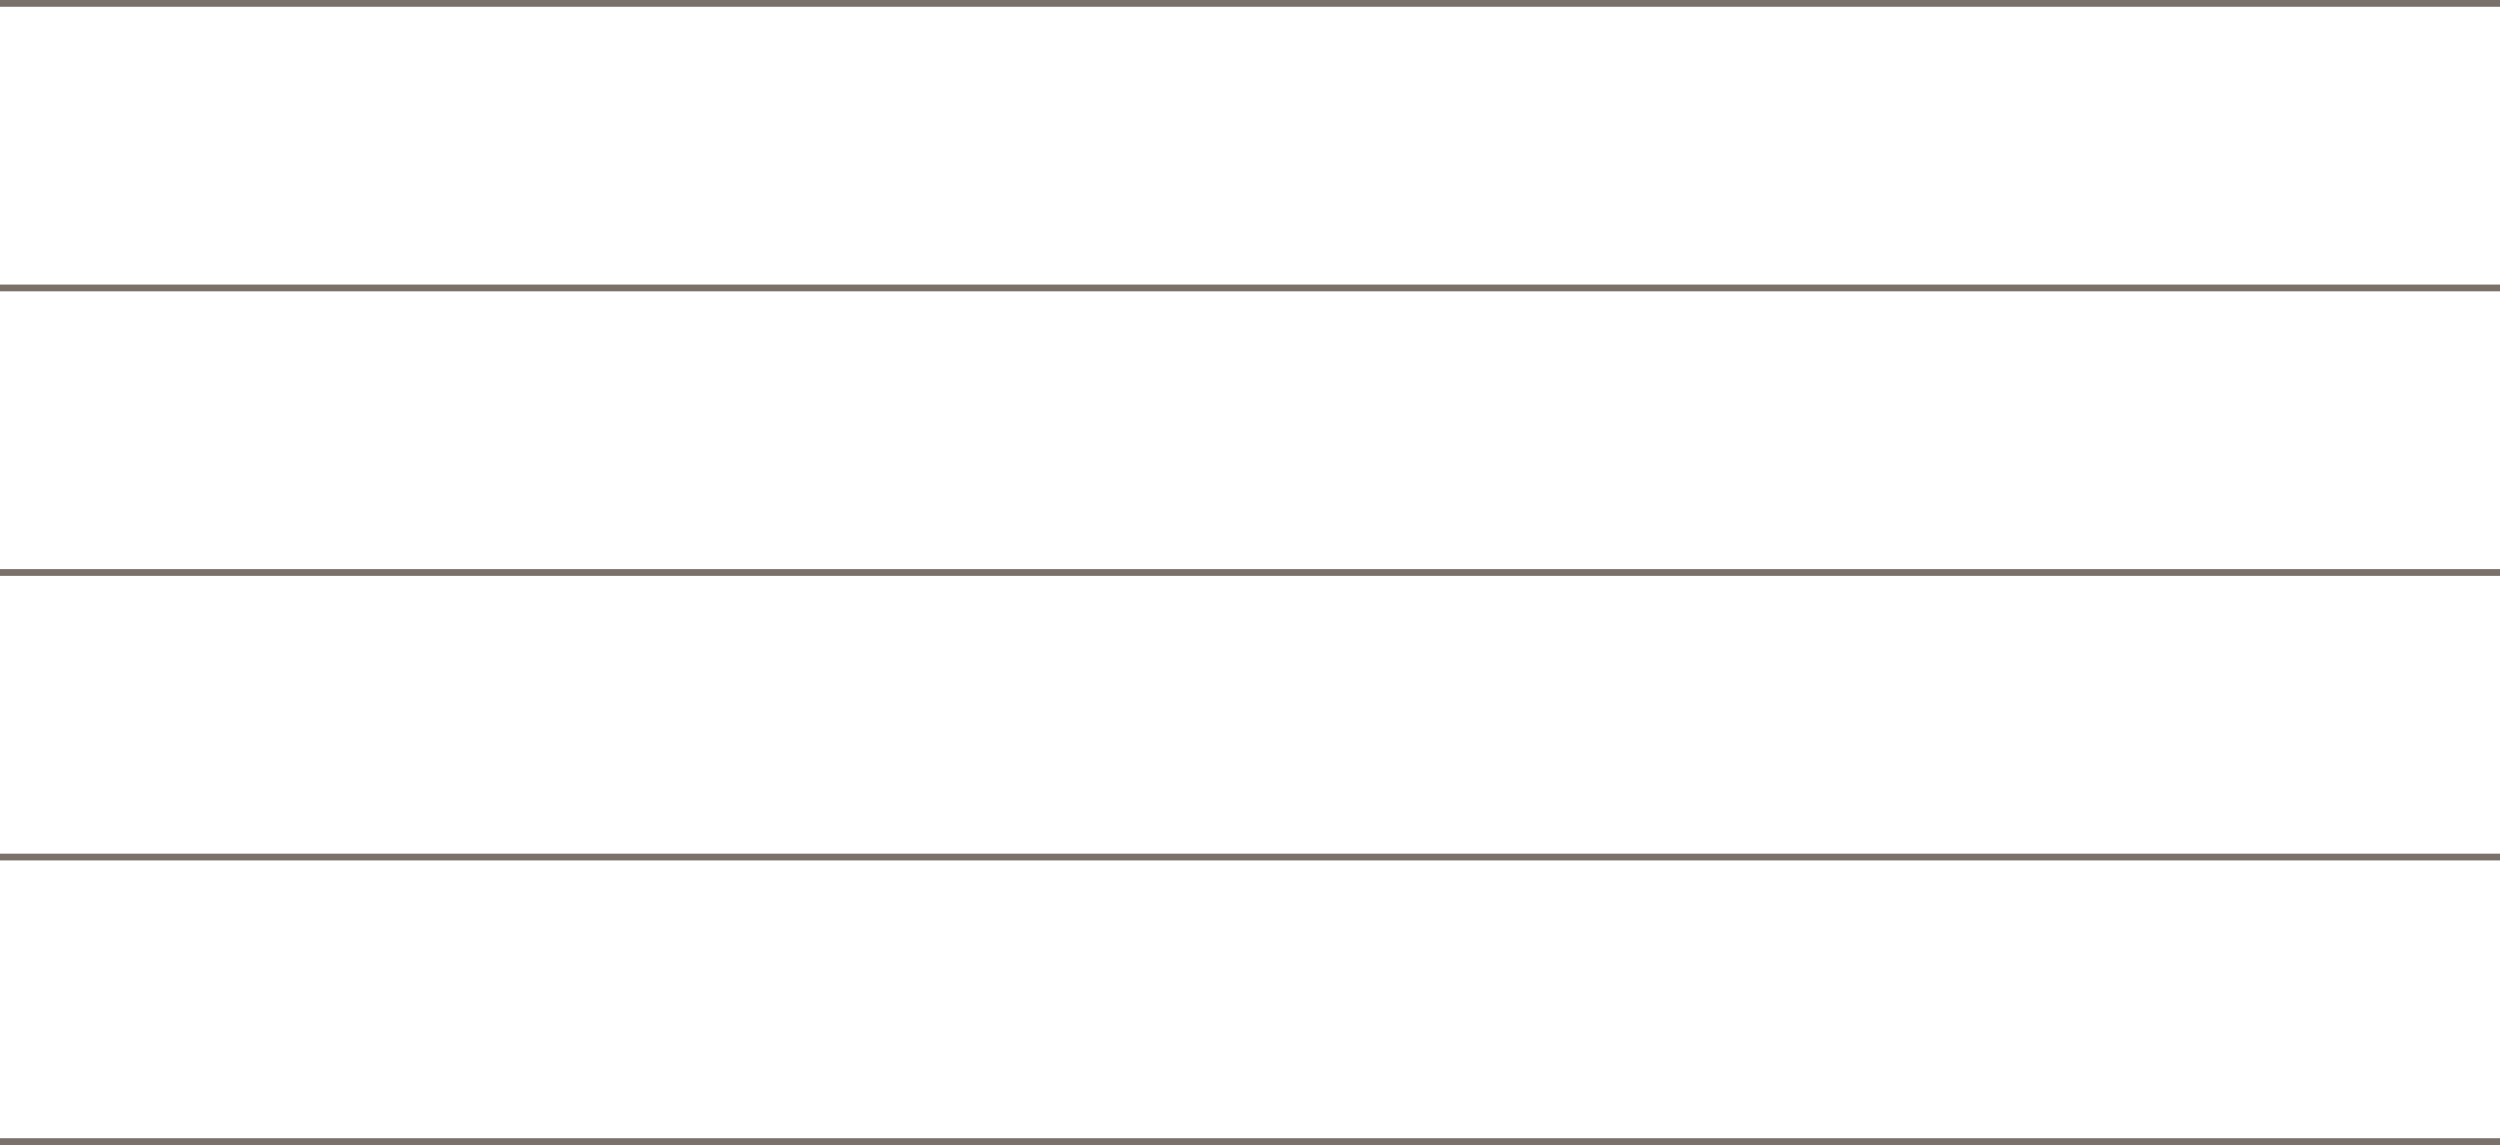
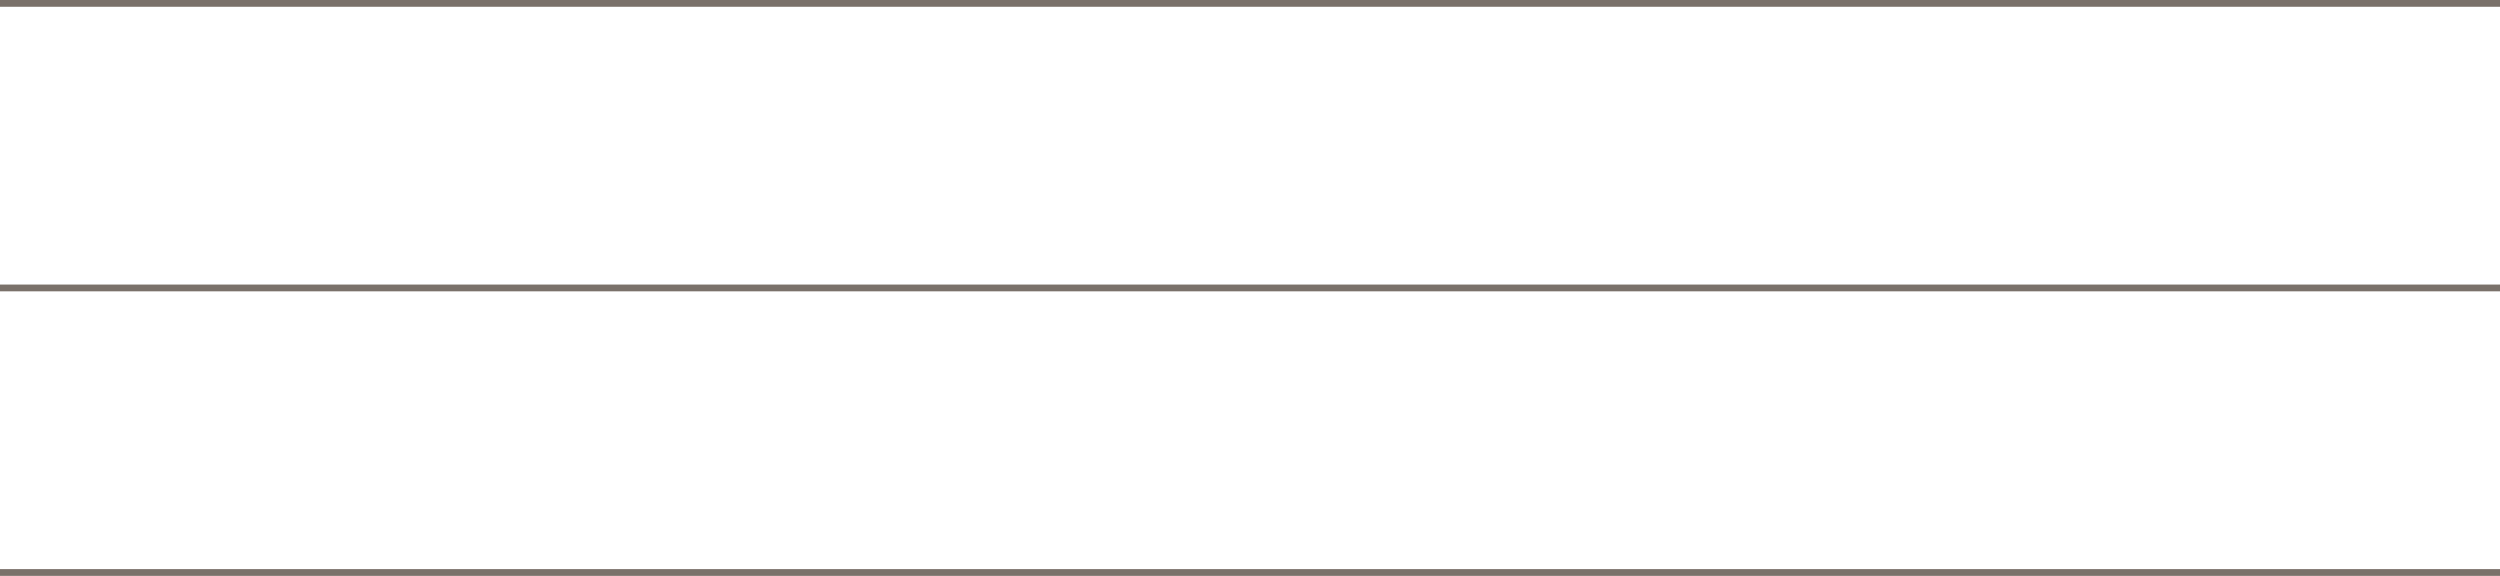
- <svg xmlns="http://www.w3.org/2000/svg" preserveAspectRatio="none" overflow="visible" style="display: block;" width="369" height="169" viewBox="0 0 369 169" fill="none">
-   <g id="Bio Lines Container">
-     <line id="Line 43" y1="0.5" x2="369" y2="0.5" stroke="#7A716A" />
-     <line id="Line 44" y1="42.5" x2="369" y2="42.5" stroke="#7A716A" />
-     <line id="Line 47" y1="84.5" x2="369" y2="84.5" stroke="#7A716A" />
-     <line id="Line 48" y1="126.5" x2="369" y2="126.5" stroke="#7A716A" />
-     <line id="Line 46" y1="168.5" x2="369" y2="168.5" stroke="#7A716A" />
+ <svg xmlns="http://www.w3.org/2000/svg" preserveAspectRatio="none" overflow="visible" style="display: block;" width="369" height="85" viewBox="0 0 369 85" fill="none">
+   <g id="Lines Container">
+     <line id="Line 47" y1="0.5" x2="369" y2="0.5" stroke="#7A716A" />
+     <line id="Line 48" y1="42.5" x2="369" y2="42.5" stroke="#7A716A" />
+     <line id="Line 46" y1="84.5" x2="369" y2="84.5" stroke="#7A716A" />
  </g>
</svg>
